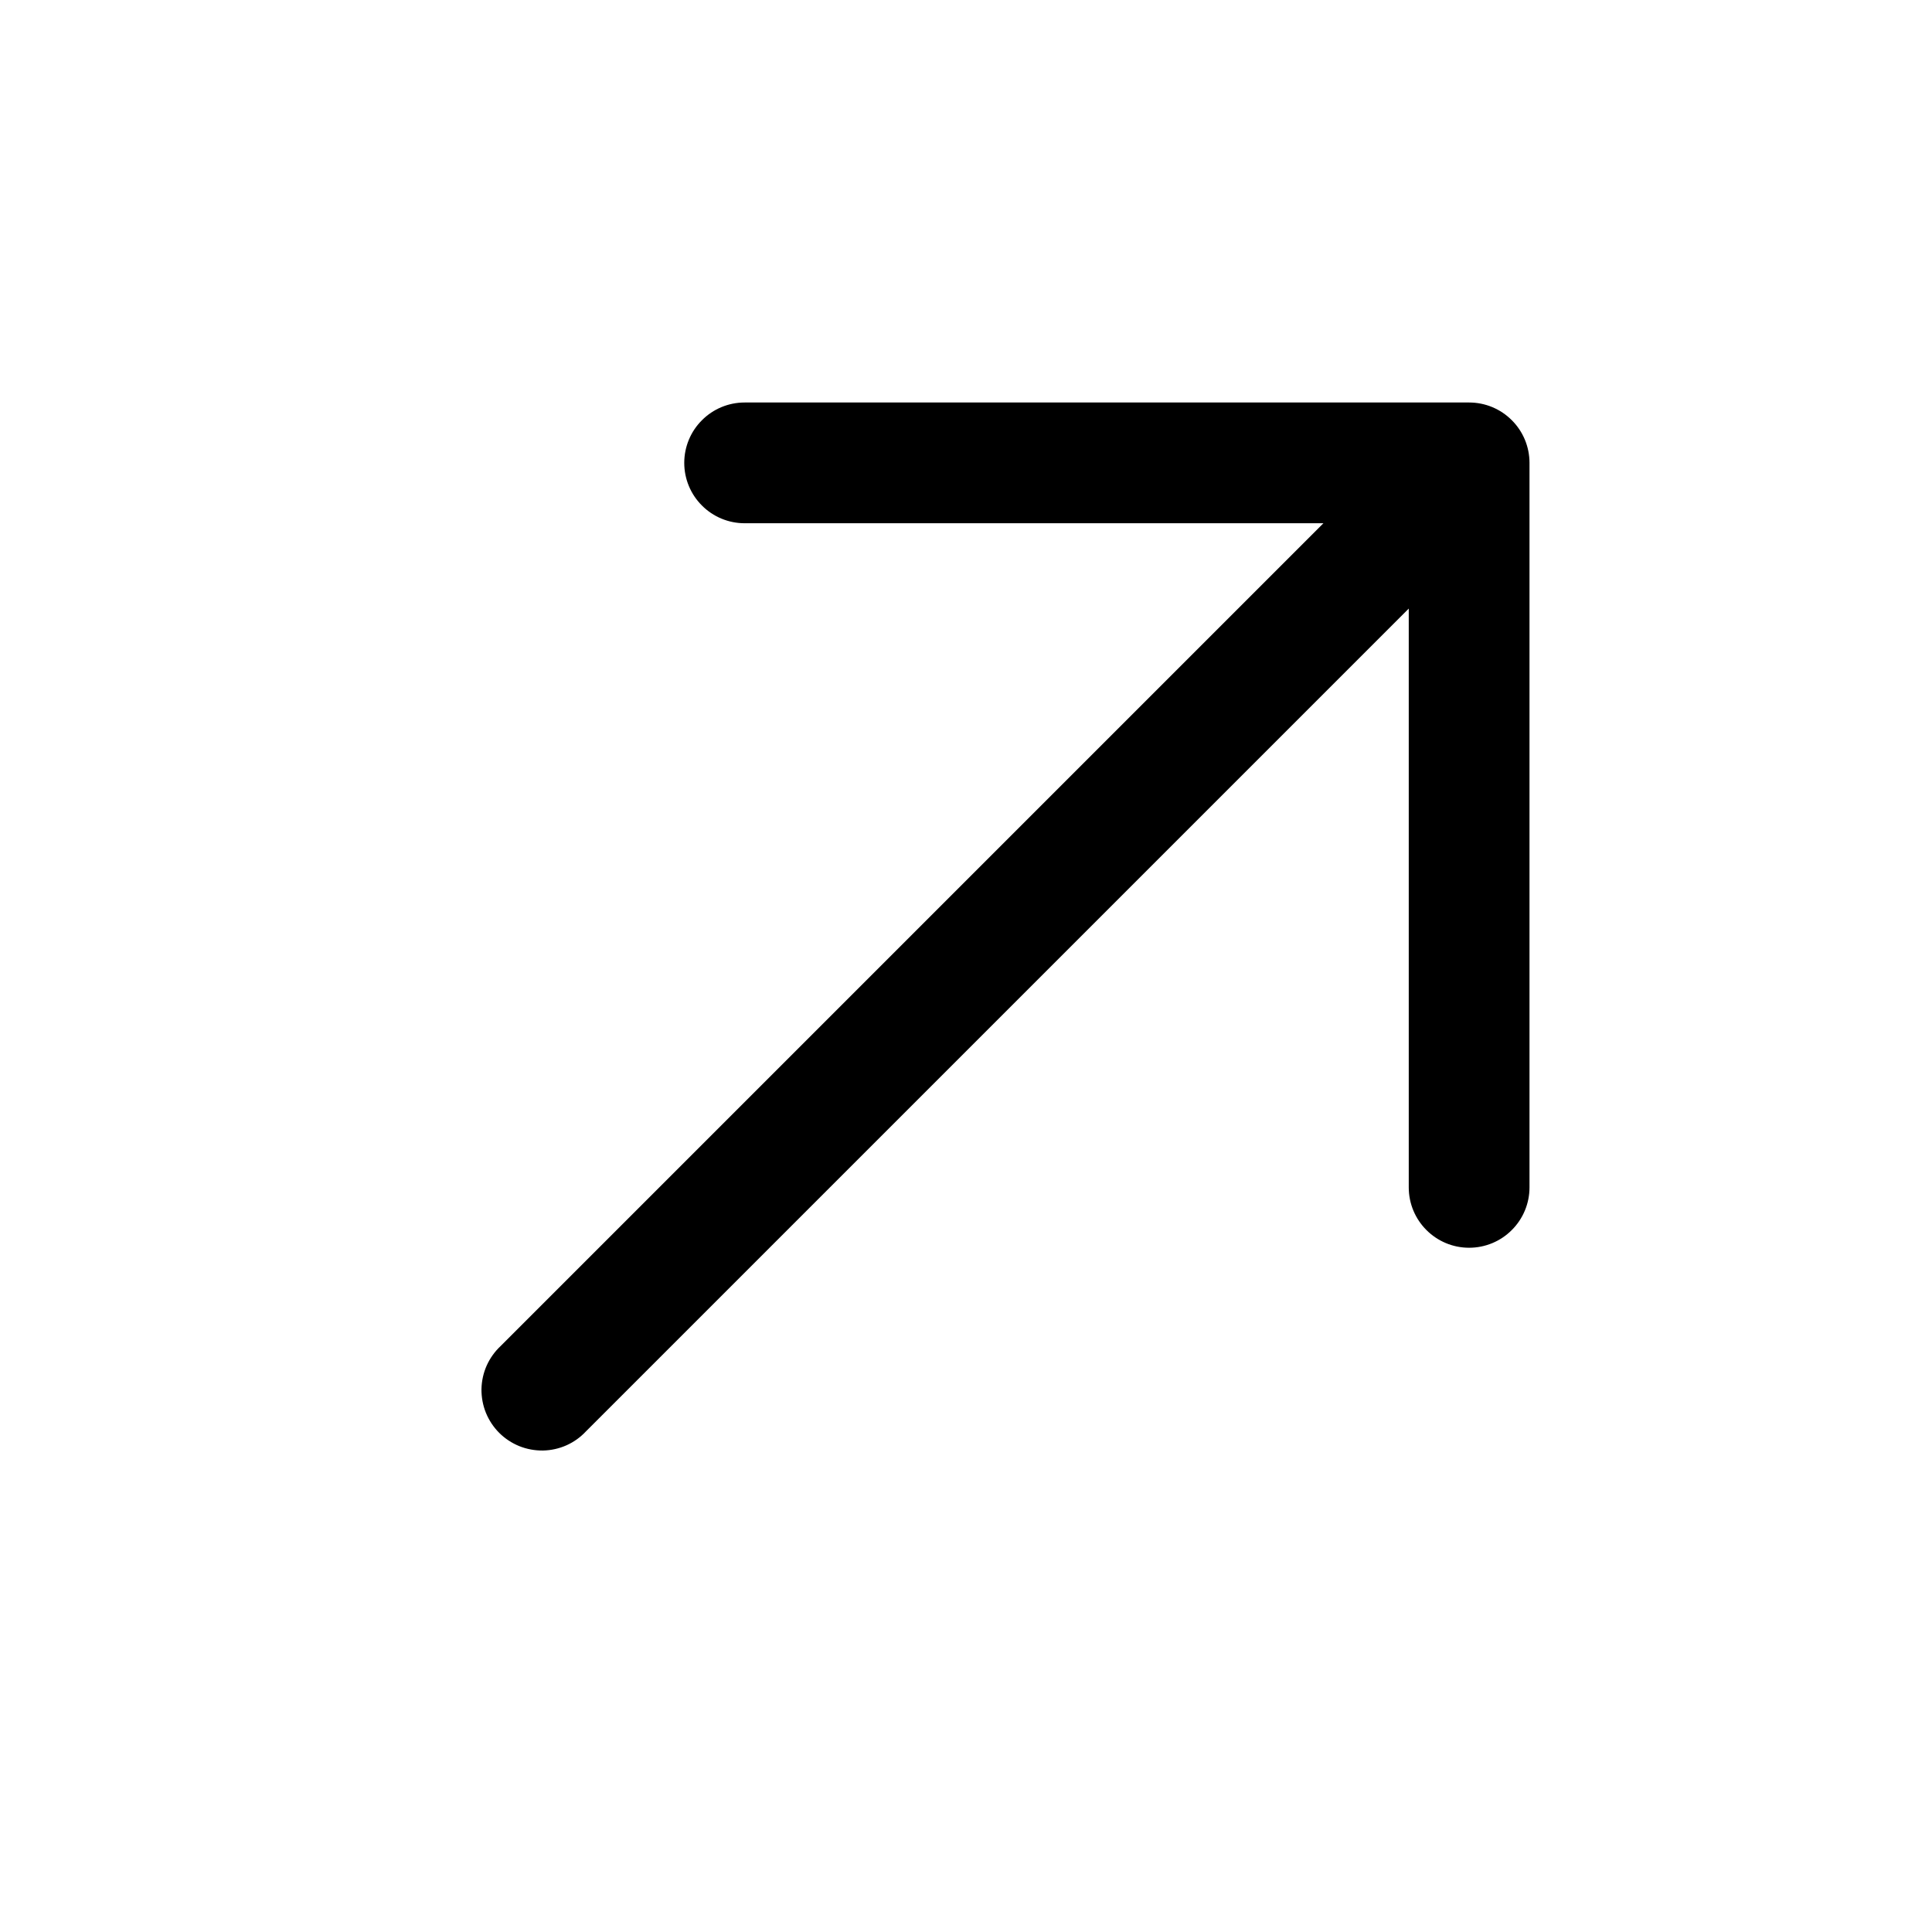
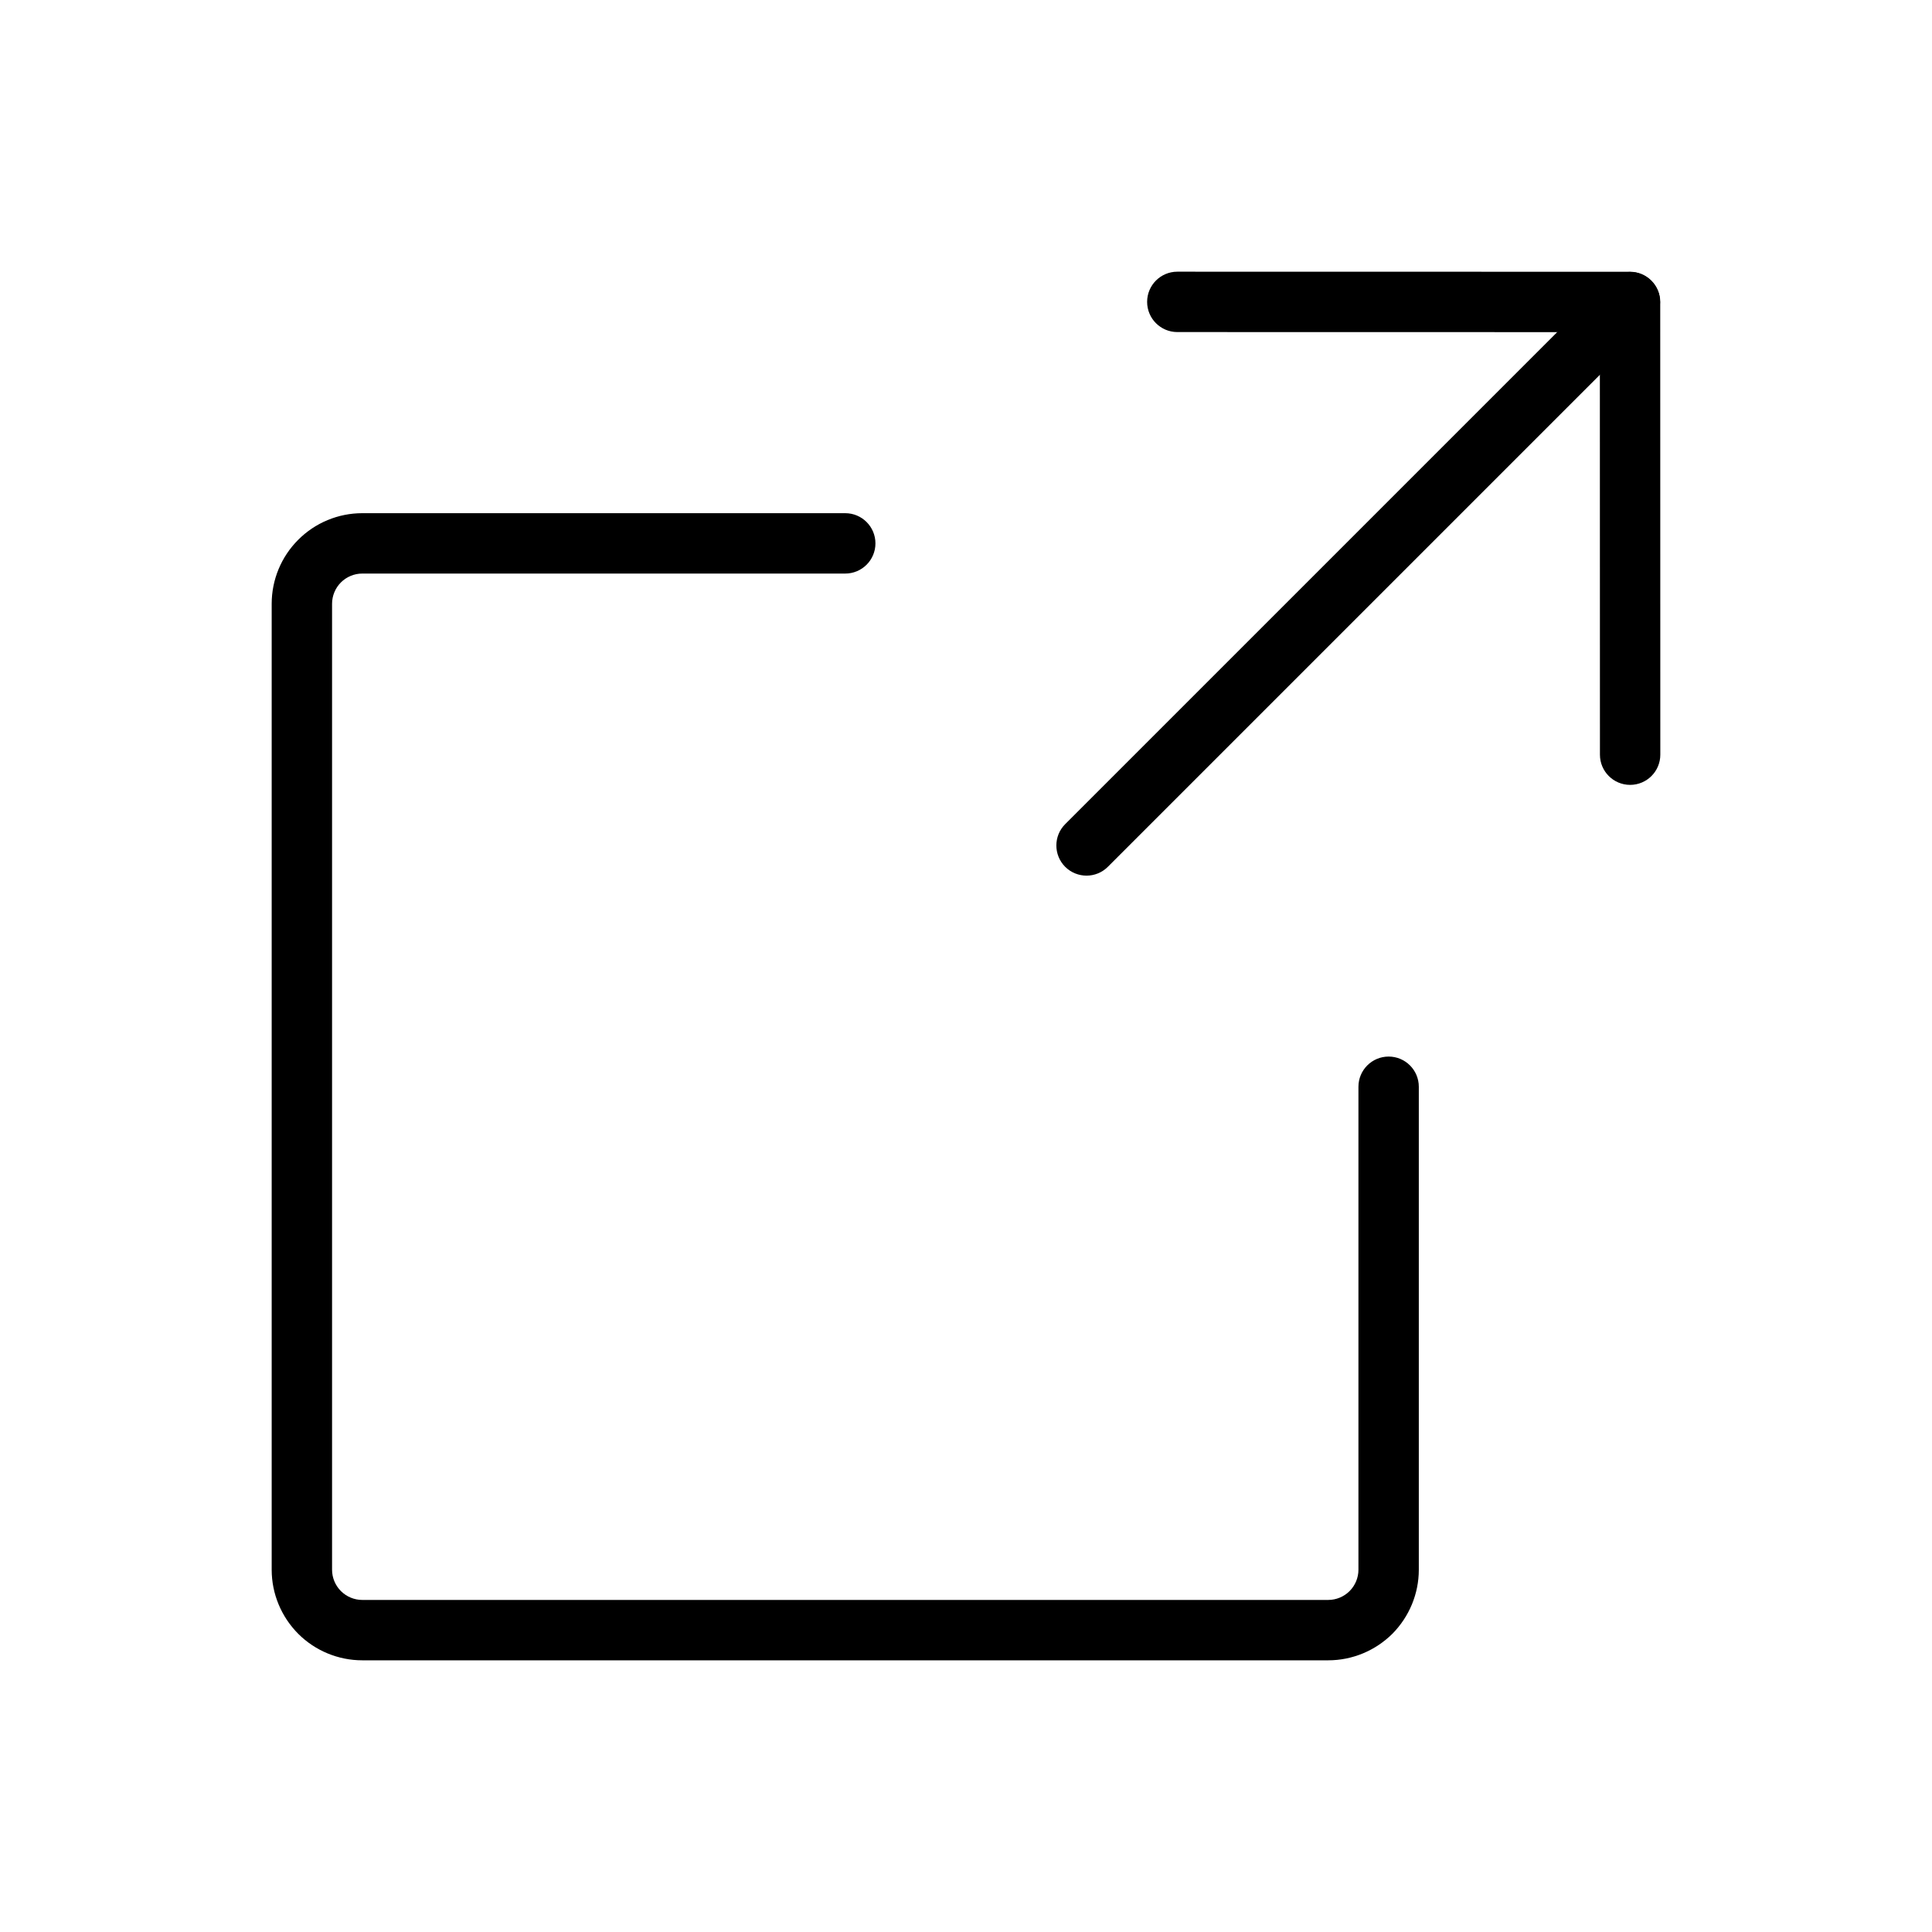
<svg xmlns="http://www.w3.org/2000/svg" width="24" height="24" viewBox="0 0 24 24" fill="none">
-   <path fill-rule="evenodd" clip-rule="evenodd" d="M18.25 15.5C18.449 15.5 18.64 15.421 18.78 15.28C18.921 15.14 19 14.949 19 14.75V5.75C19 5.551 18.921 5.36 18.78 5.22C18.64 5.079 18.449 5 18.25 5H9.25C9.051 5 8.86 5.079 8.72 5.22C8.579 5.36 8.5 5.551 8.5 5.75C8.5 5.949 8.579 6.14 8.72 6.28C8.86 6.421 9.051 6.5 9.25 6.5H16.44L6.22 16.72C6.146 16.789 6.087 16.872 6.046 16.963C6.005 17.055 5.983 17.155 5.981 17.256C5.98 17.356 5.998 17.456 6.036 17.55C6.074 17.643 6.13 17.728 6.201 17.799C6.272 17.87 6.357 17.926 6.45 17.964C6.544 18.002 6.644 18.02 6.745 18.019C6.845 18.017 6.945 17.995 7.037 17.954C7.129 17.913 7.211 17.854 7.28 17.78L17.5 7.56V14.75C17.5 15.164 17.836 15.5 18.25 15.5Z" fill="black" />
+   <path fill-rule="evenodd" clip-rule="evenodd" d="M14.25 3.75C14.25 3.543 14.418 3.375 14.625 3.375L20.249 3.376C20.456 3.376 20.624 3.544 20.624 3.751L20.625 9.375C20.625 9.582 20.457 9.75 20.25 9.75C20.043 9.75 19.875 9.582 19.875 9.375L19.874 4.126L14.625 4.125C14.418 4.125 14.25 3.957 14.25 3.75Z" fill="black" />
+   <path fill-rule="evenodd" clip-rule="evenodd" d="M20.512 3.488C20.659 3.634 20.659 3.871 20.512 4.018L13.762 10.768C13.616 10.914 13.379 10.914 13.232 10.768C13.086 10.621 13.086 10.384 13.232 10.238L19.982 3.488C20.129 3.341 20.366 3.341 20.512 3.488Z" fill="black" />
+   <path fill-rule="evenodd" clip-rule="evenodd" d="M4.5 7.125C4.401 7.125 4.305 7.165 4.235 7.235C4.165 7.305 4.125 7.401 4.125 7.5V19.5C4.125 19.599 4.165 19.695 4.235 19.765C4.305 19.835 4.401 19.875 4.5 19.875H16.5C16.599 19.875 16.695 19.835 16.765 19.765C16.835 19.695 16.875 19.599 16.875 19.5V13.5C16.875 13.293 17.043 13.125 17.25 13.125C17.457 13.125 17.625 13.293 17.625 13.5V19.5C17.625 19.798 17.506 20.084 17.296 20.296C17.084 20.506 16.798 20.625 16.5 20.625H4.5C4.202 20.625 3.915 20.506 3.705 20.296C3.494 20.084 3.375 19.798 3.375 19.5V7.5C3.375 7.202 3.494 6.915 3.705 6.705C3.915 6.494 4.202 6.375 4.5 6.375H10.5C10.707 6.375 10.875 6.543 10.875 6.75C10.875 6.957 10.707 7.125 10.5 7.125H4.5Z" fill="black" />
</svg>
